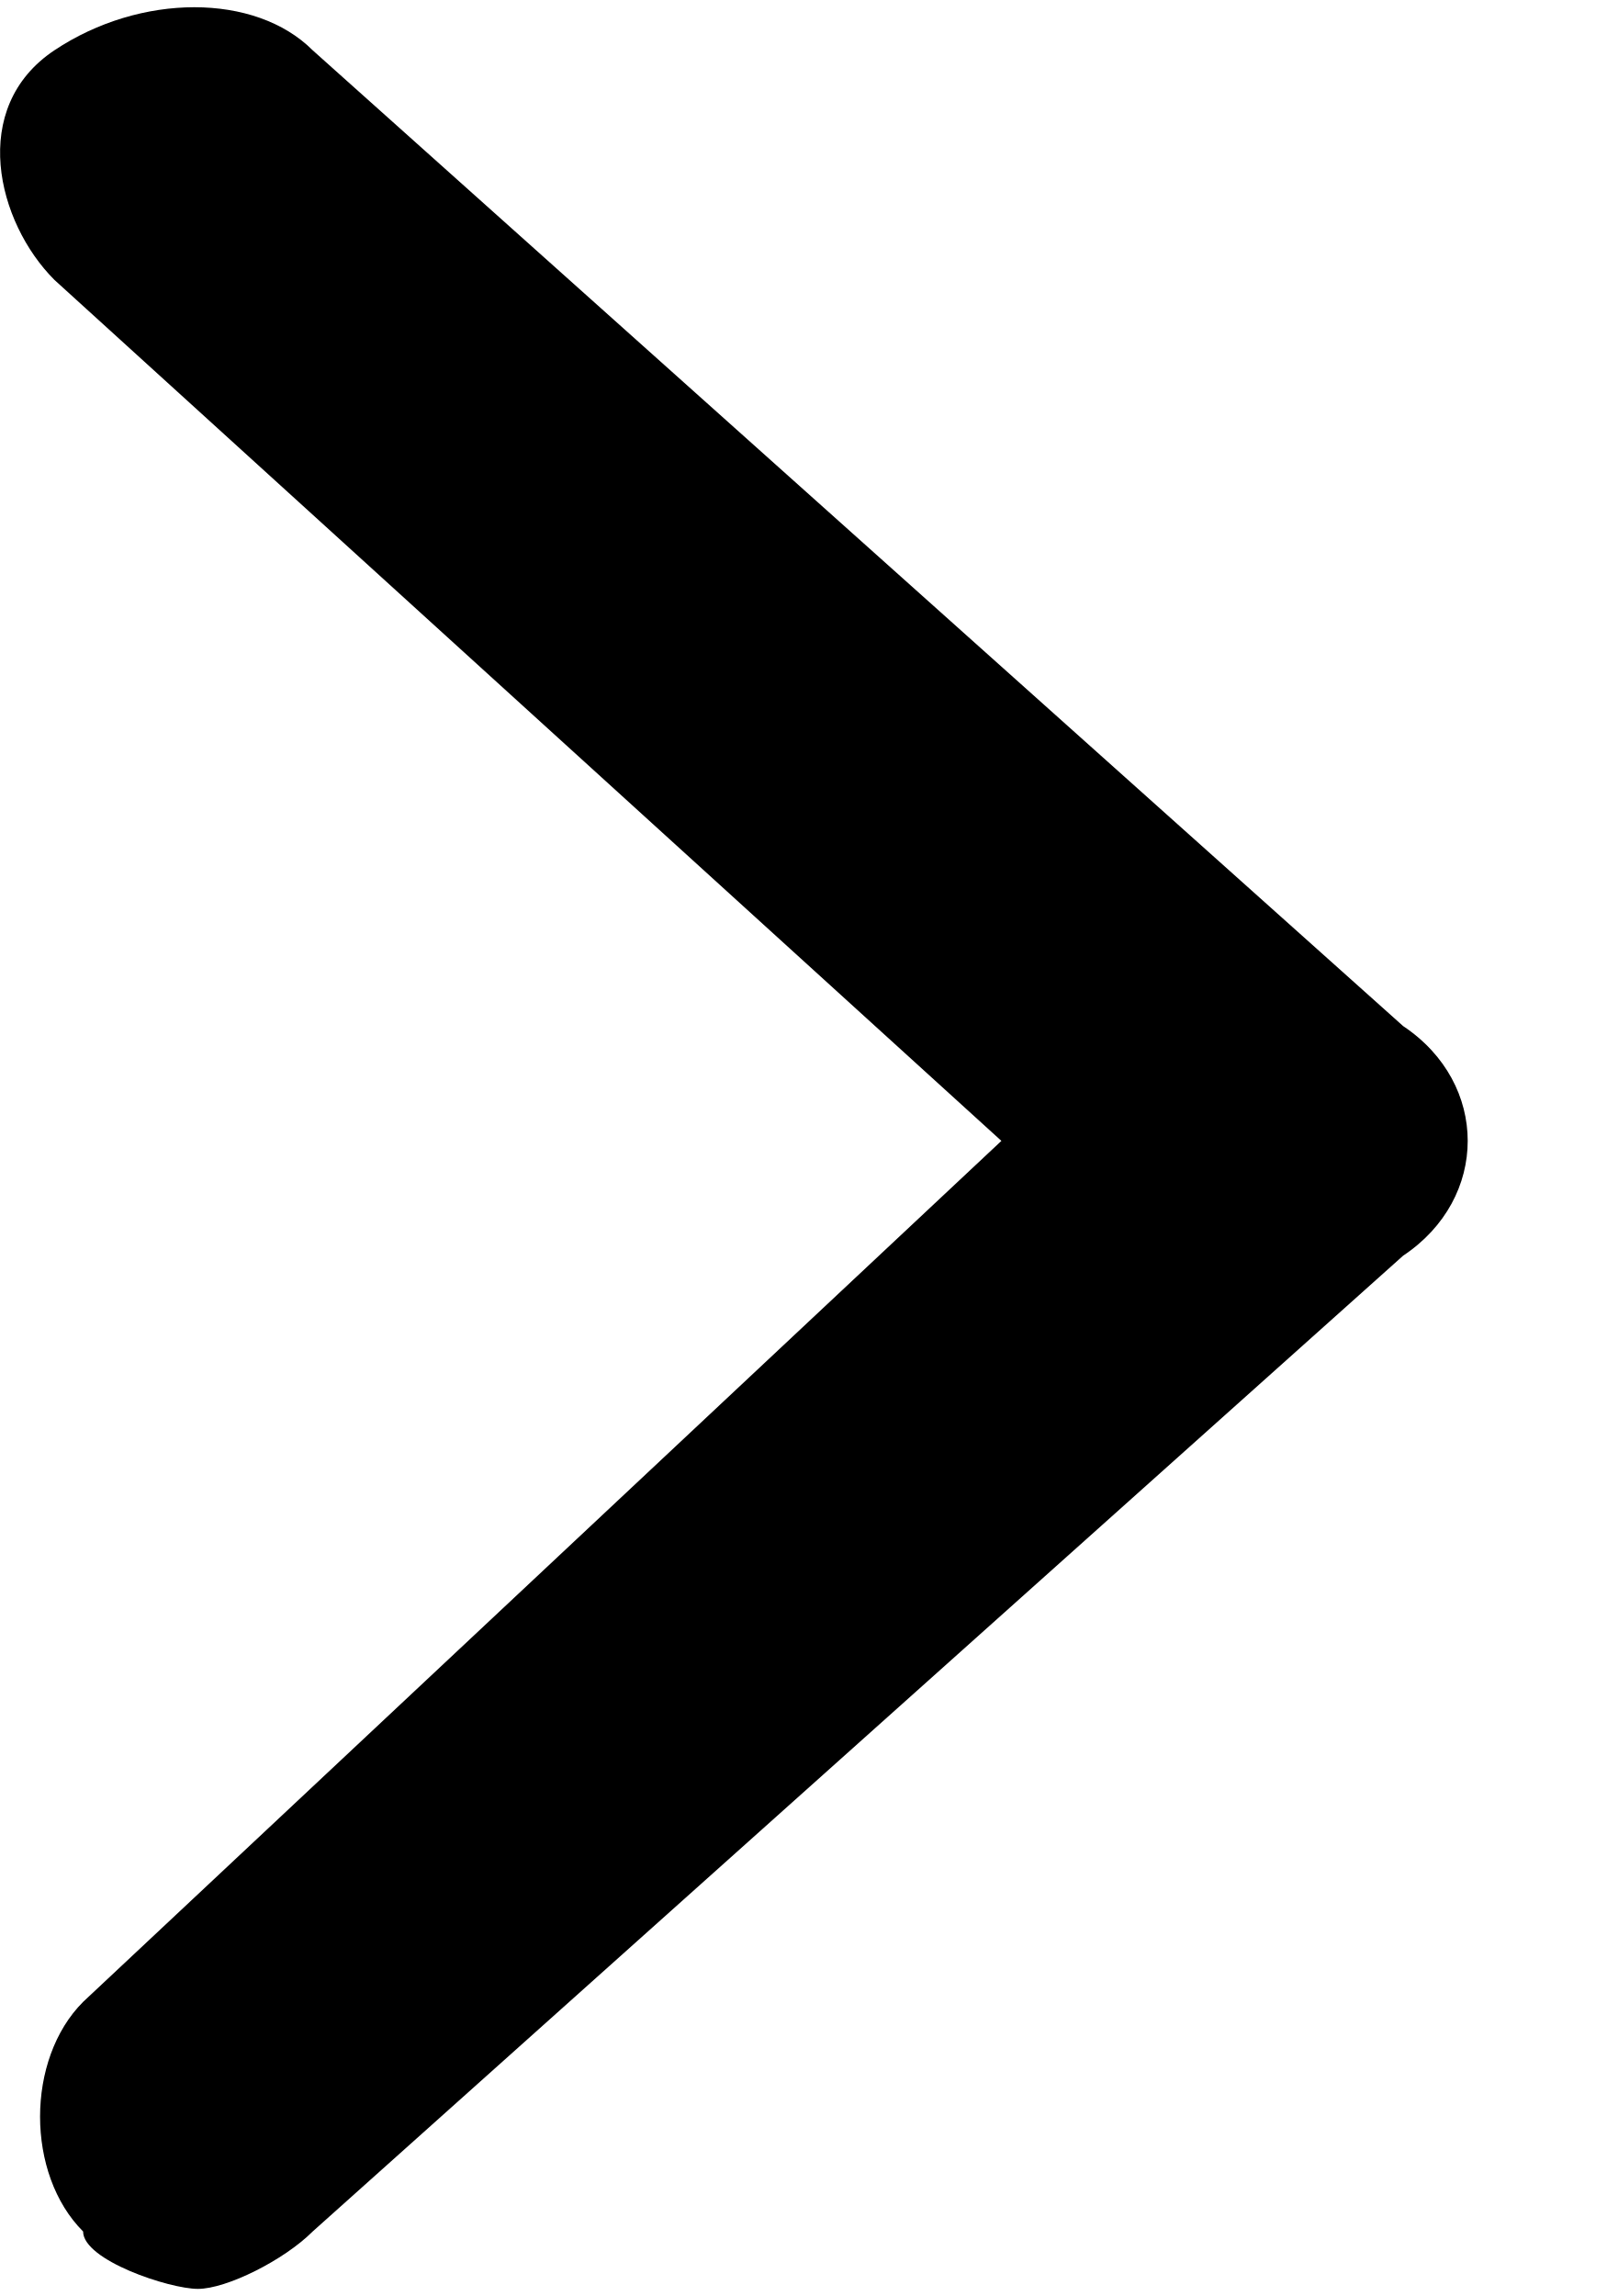
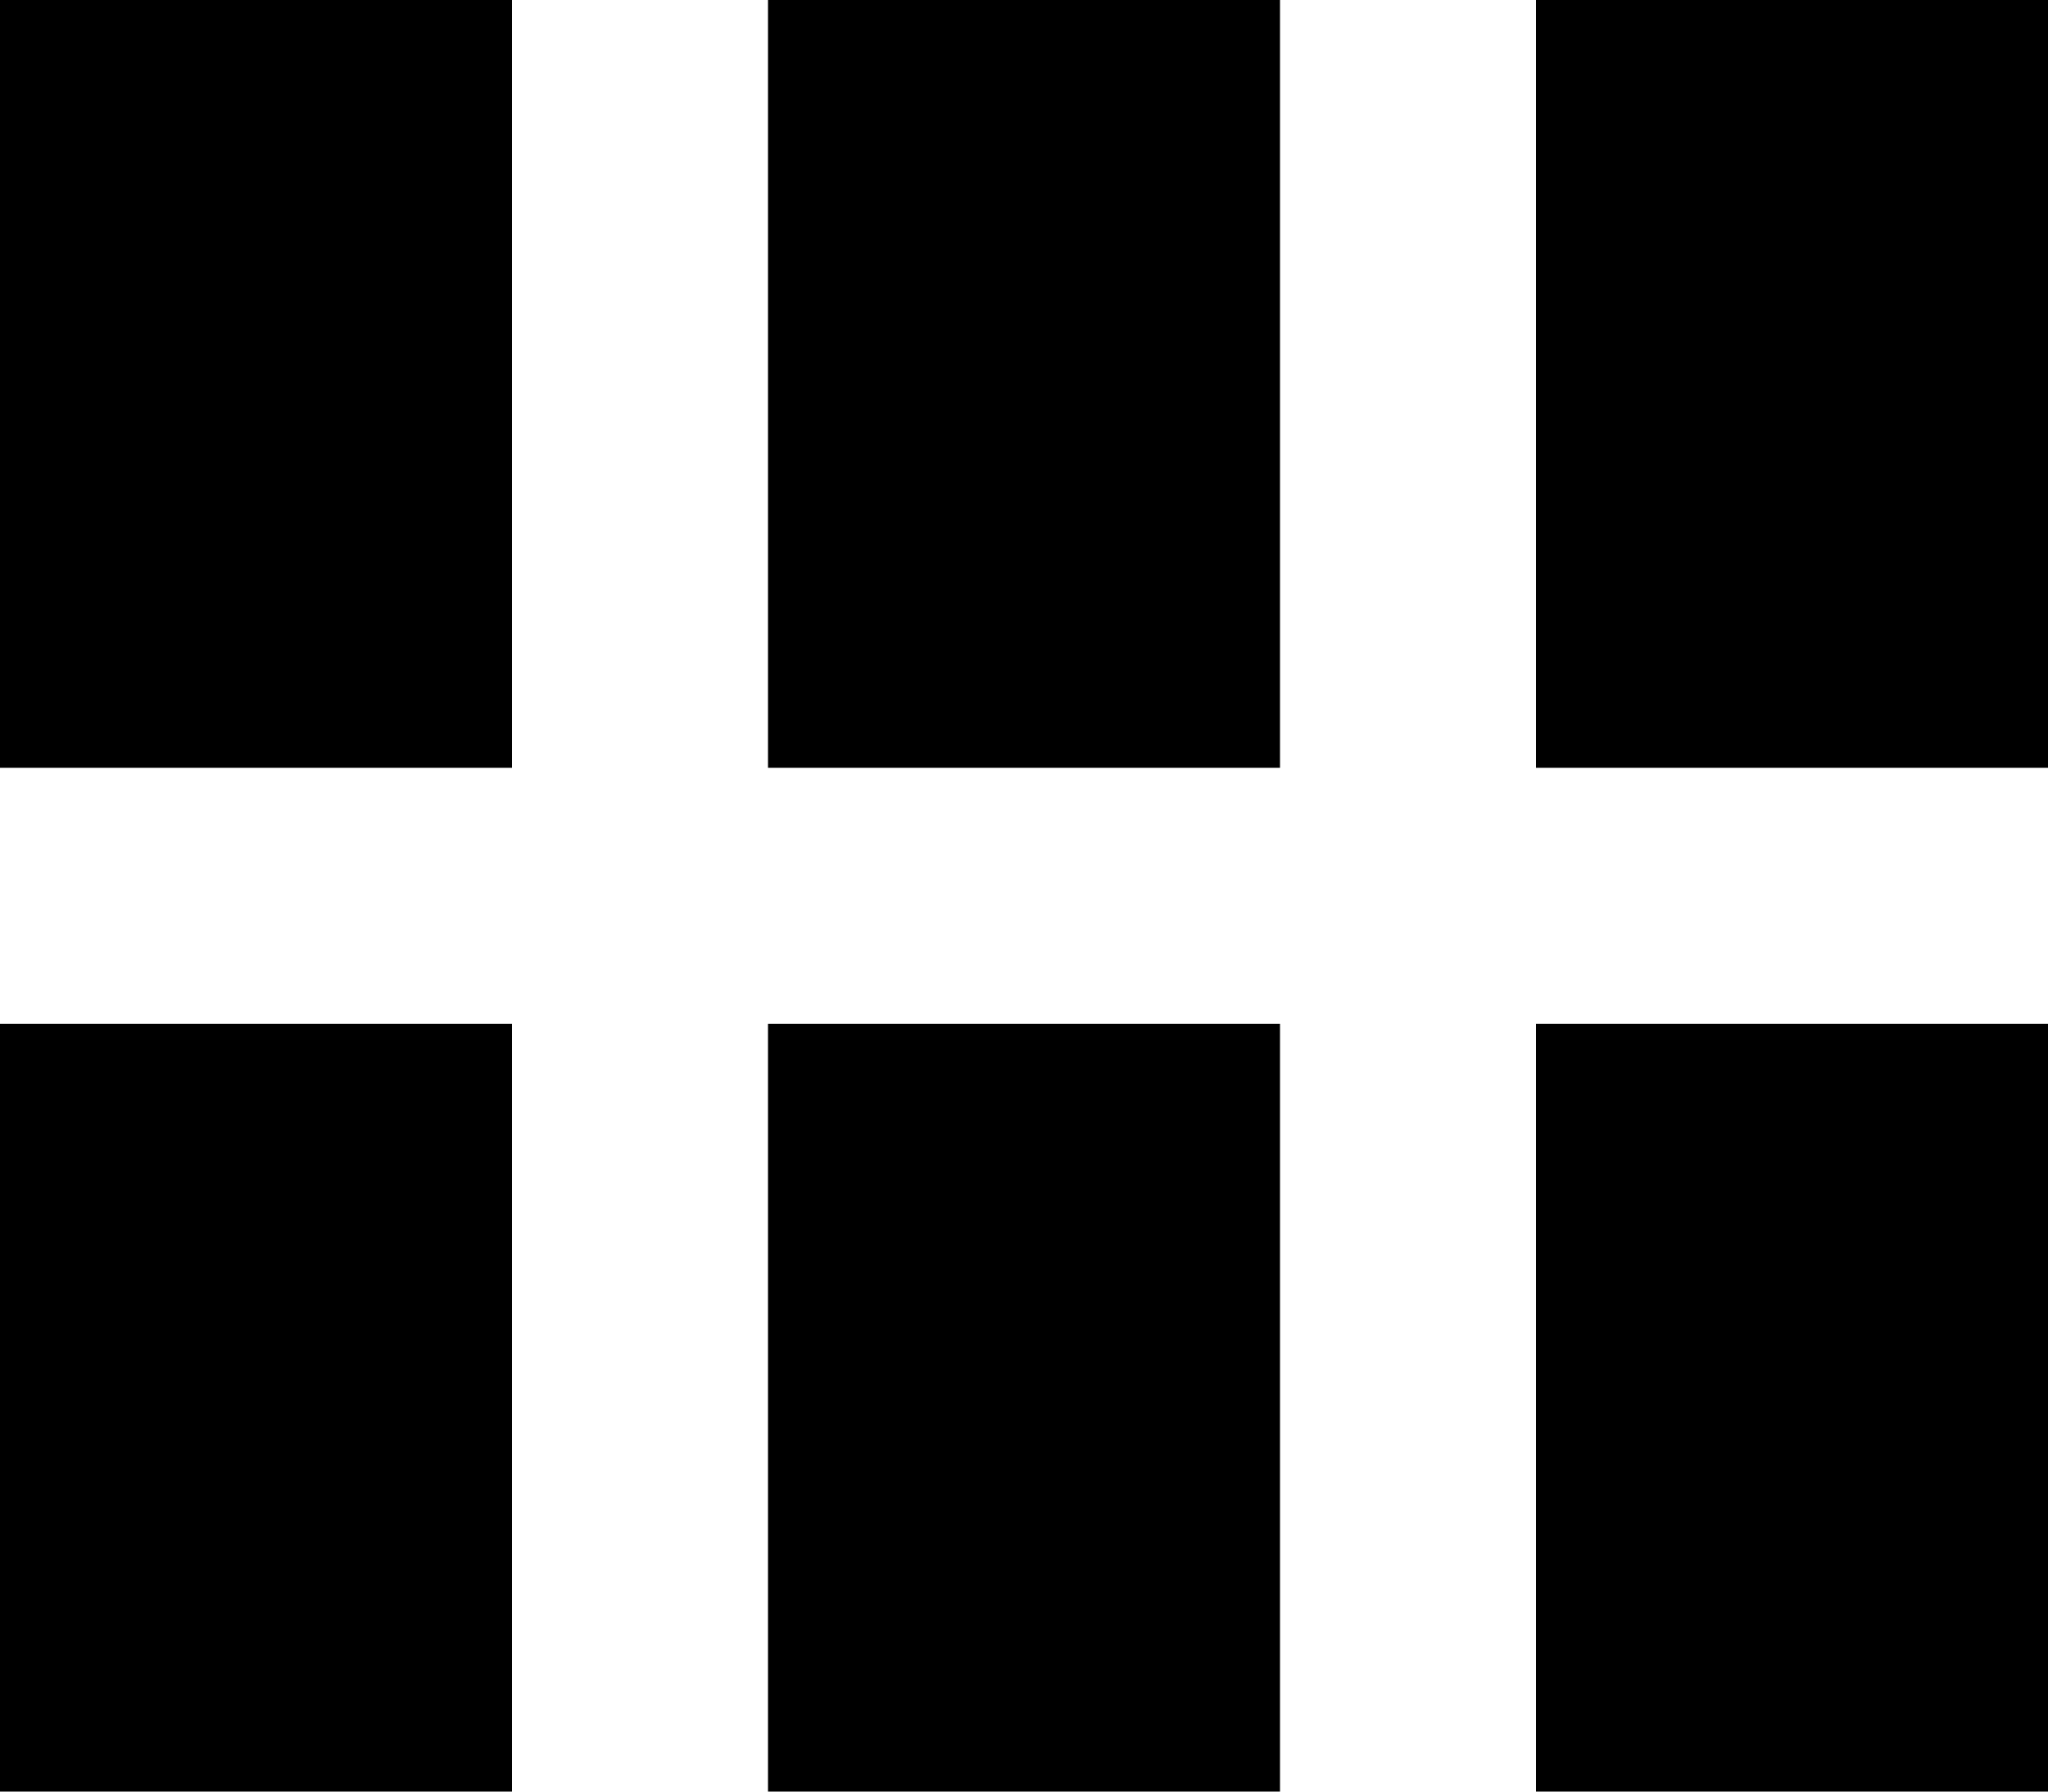
- <svg xmlns="http://www.w3.org/2000/svg" width="7" height="10" viewBox="0 0 7 10" fill="none">
-   <path id="Vector" d="M6.112 4.469L1.362 0.219C1.112 -0.031 0.612 -0.031 0.237 0.219C-0.138 0.469 -0.013 0.969 0.237 1.219L4.362 4.969L0.362 8.719C0.112 8.969 0.112 9.469 0.362 9.719C0.362 9.844 0.737 9.969 0.862 9.969C0.987 9.969 1.237 9.844 1.362 9.719L6.112 5.469C6.487 5.219 6.487 4.719 6.112 4.469Z" fill="black" />
+ <svg xmlns="http://www.w3.org/2000/svg" width="16" height="14" viewBox="0 0 16 14" fill="none">
+   <g id="Vector">
+     <path d="M4 0H0V6H4V0Z" fill="black" />
+     <path d="M16 0H12V6H16V0Z" fill="black" />
+     <path d="M10 0H6V6H10V0Z" fill="black" />
+     <path d="M4 8H0V14H4V8Z" fill="black" />
+     <path d="M16 8H12V14H16V8Z" fill="black" />
+     <path d="M10 8H6V14H10V8Z" fill="black" />
+   </g>
</svg>
